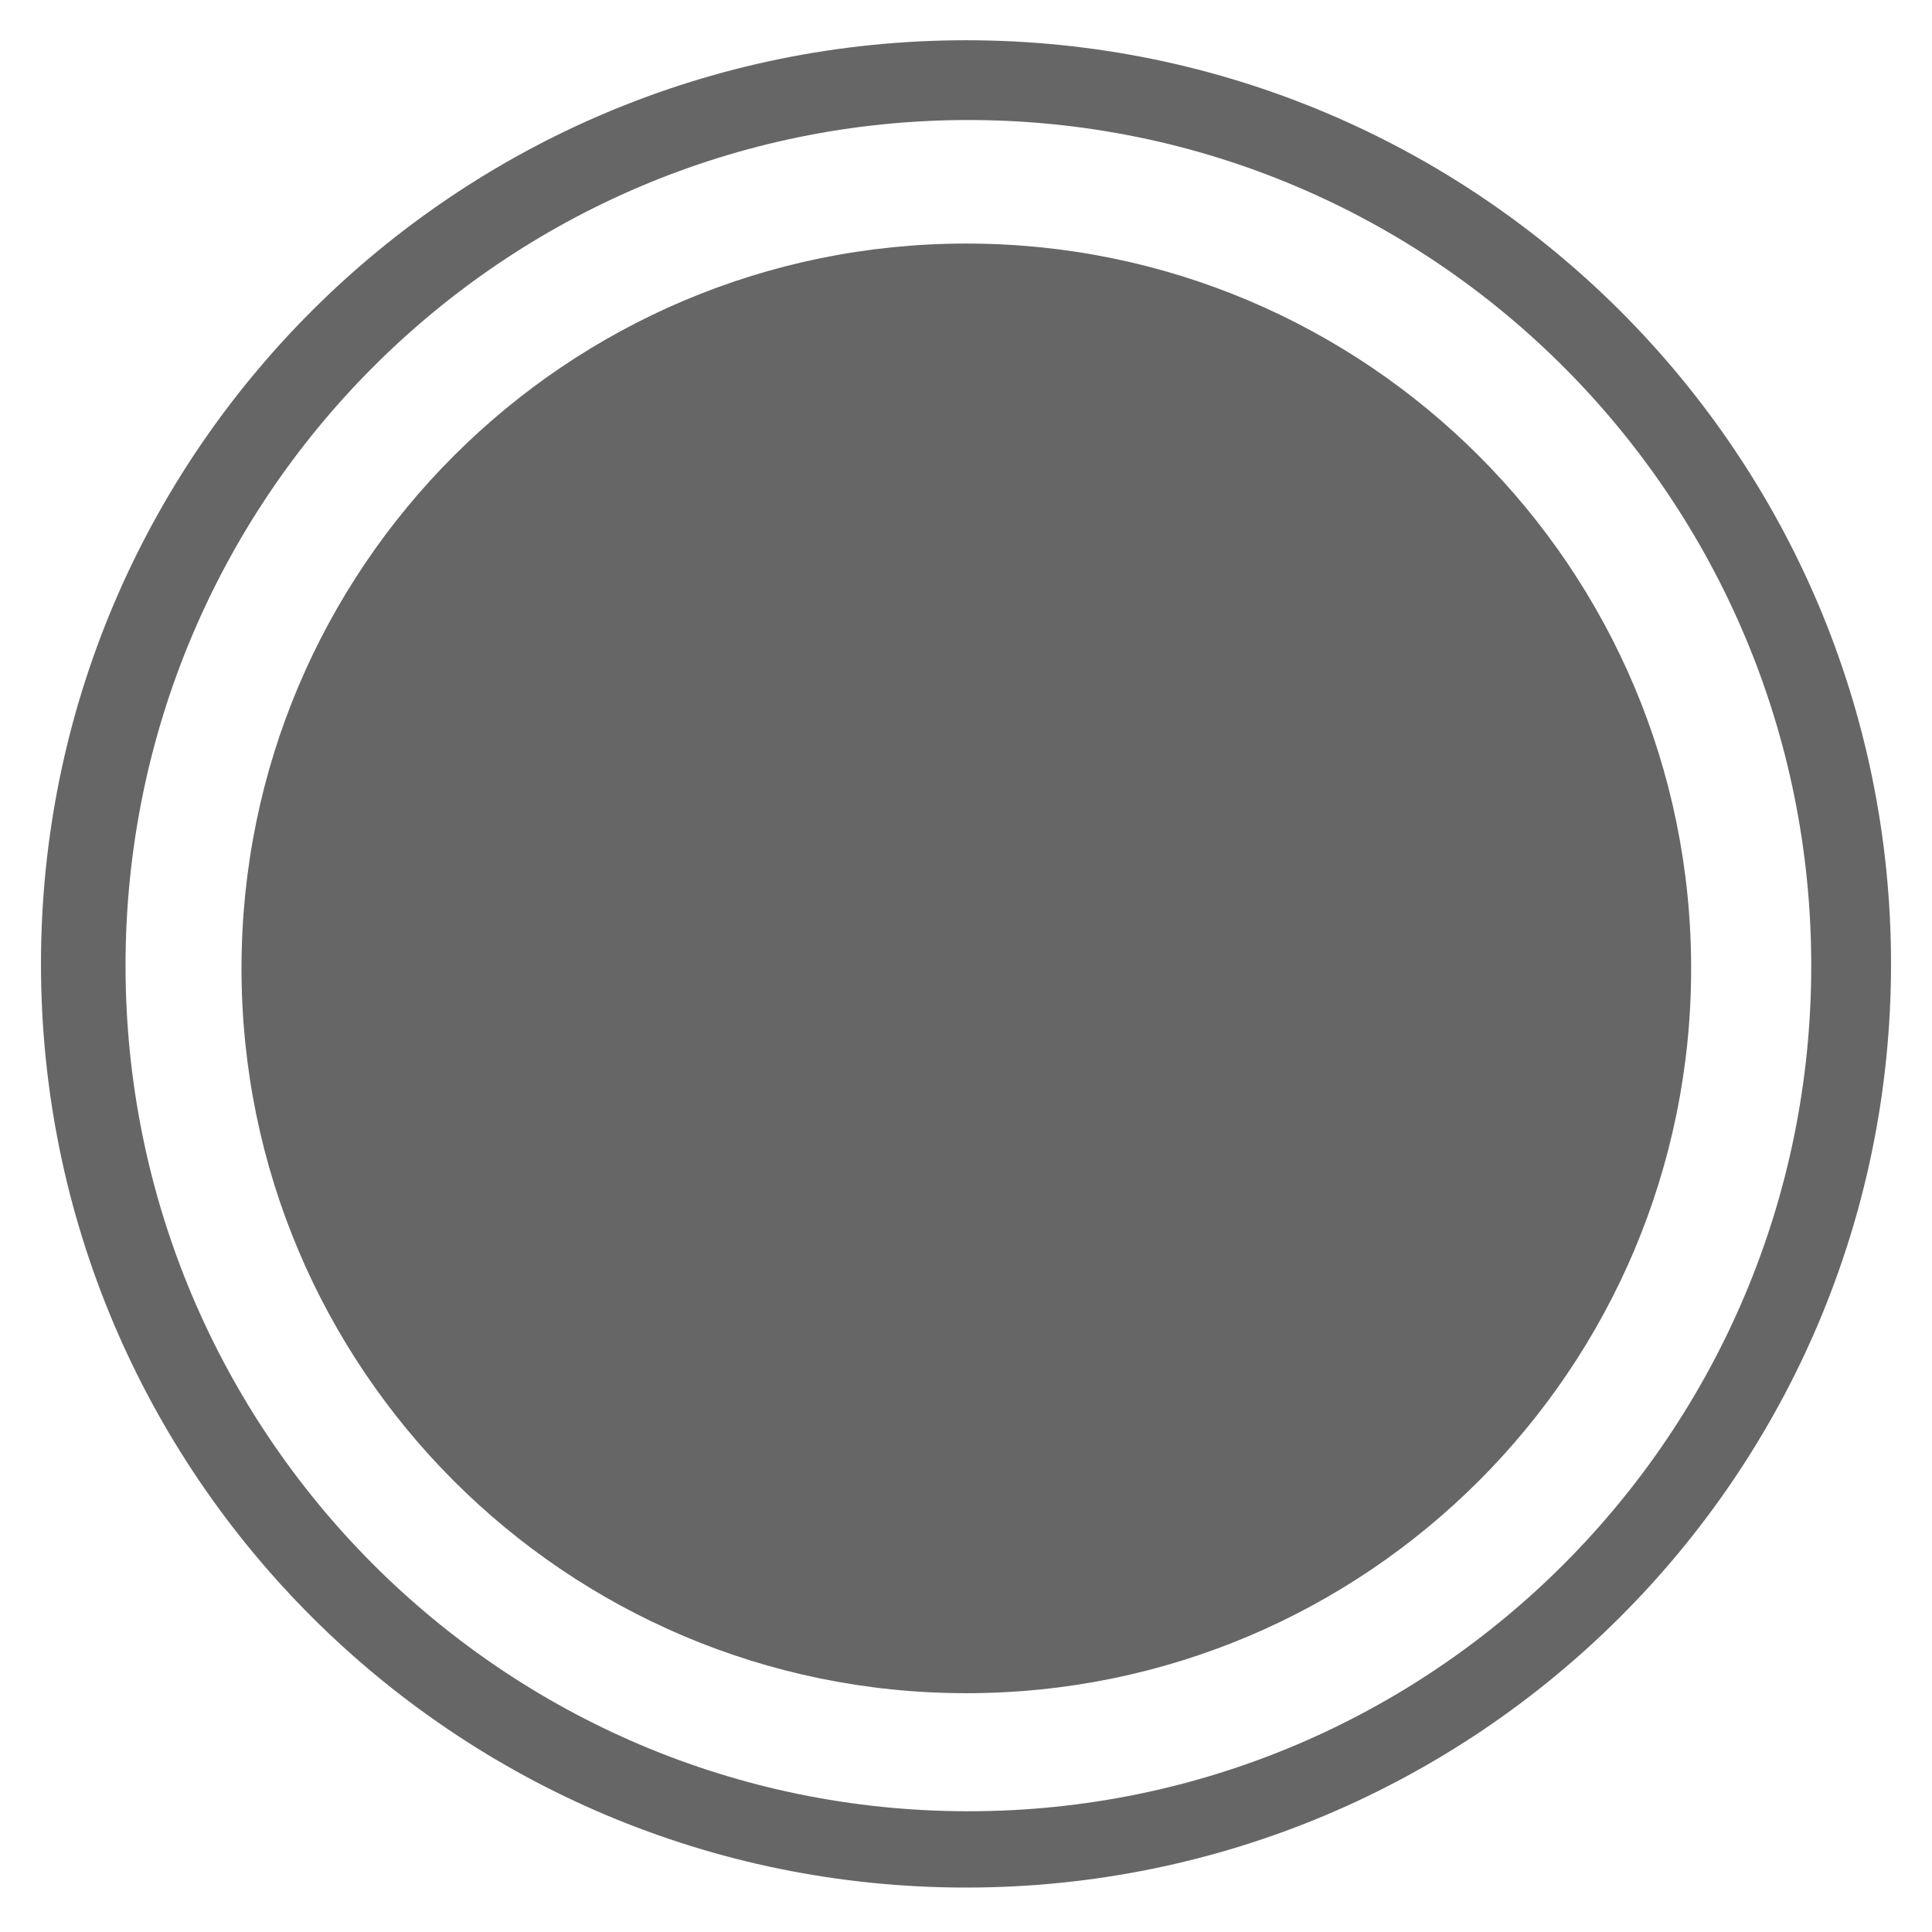
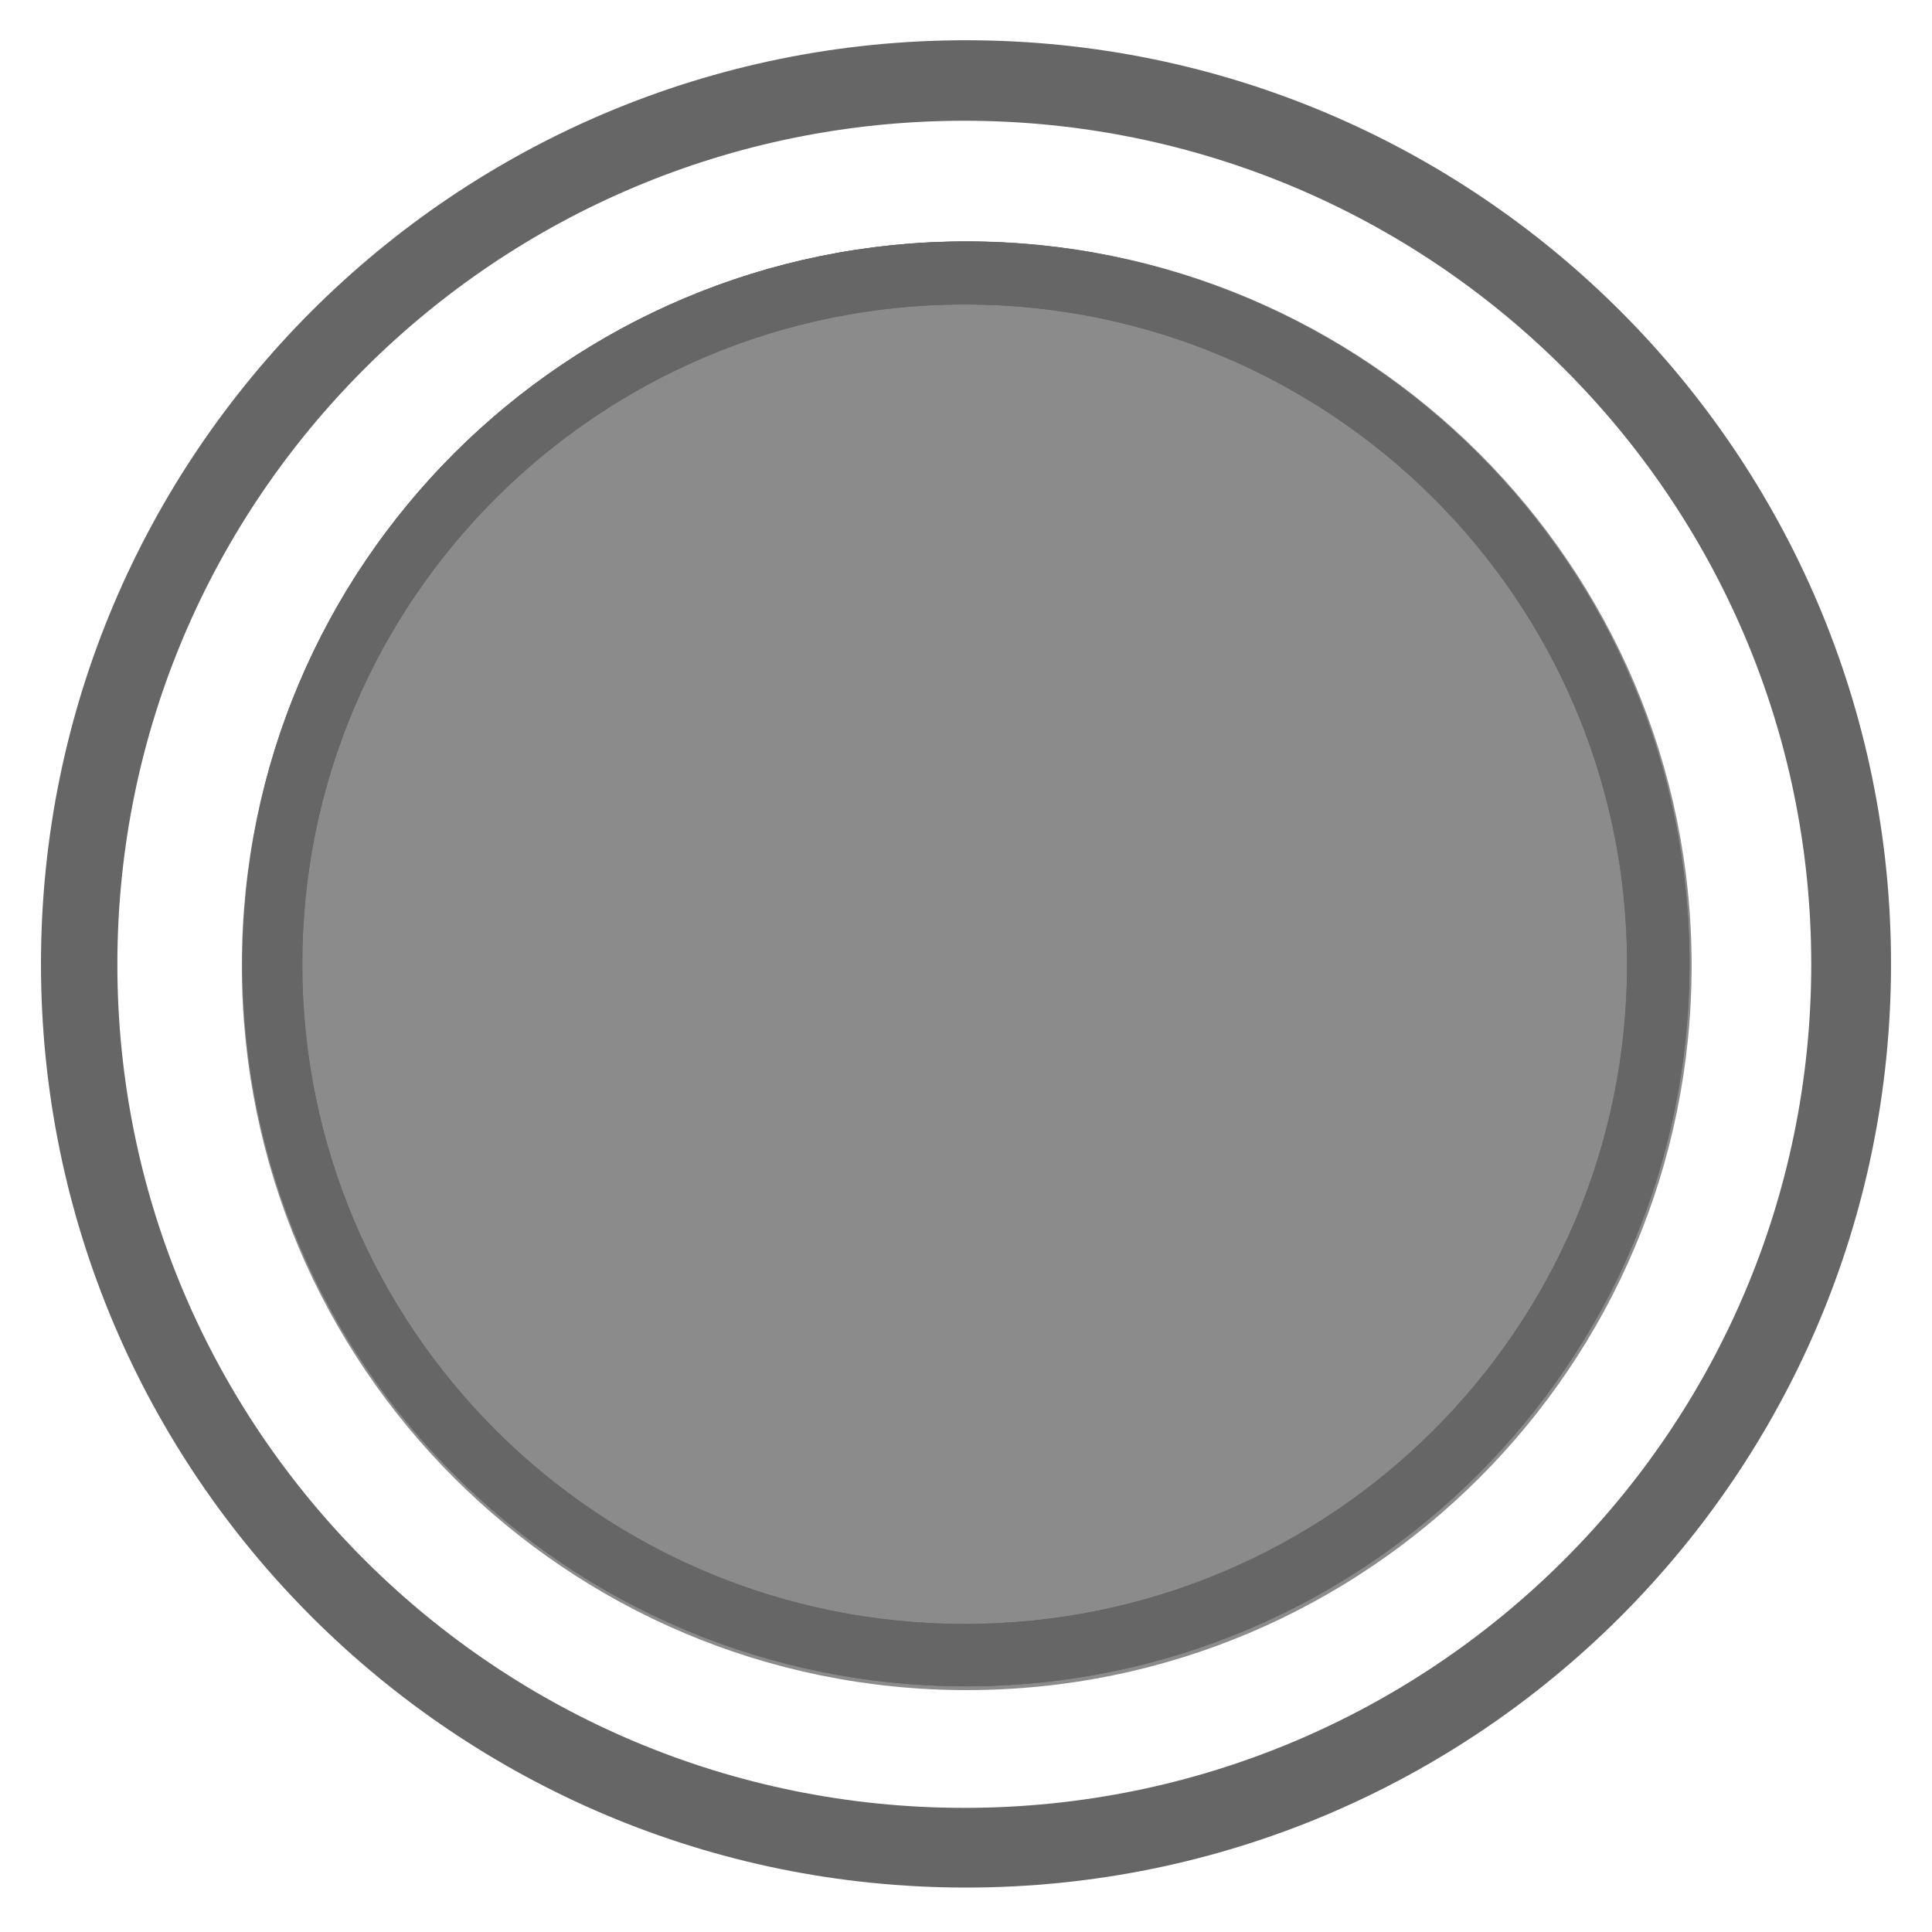
<svg xmlns="http://www.w3.org/2000/svg" height="48" width="48" version="1.1" id="svg6">
  <defs id="defs10" />
-   <path style="color:#000000;overflow:visible;isolation:auto;mix-blend-mode:normal;fill:#666666;stroke-width:0;marker:none;stroke-miterlimit:4;stroke-dasharray:none" d="M 24 1 C 11.307 1 1.018 11.275 1.018 23.949 C 1.018 36.623 11.307 46.896 24 46.896 C 36.693 46.896 46.982 36.623 46.982 23.949 C 46.982 11.275 36.693 1 24 1 z M 24.059 2.982 A 20.941 21.008 0 0 1 45 23.992 A 20.941 21.008 0 0 1 24.059 45 A 20.941 21.008 0 0 1 3.119 23.992 A 20.941 21.008 0 0 1 24.059 2.982 z " id="path2" />
-   <circle style="color:#000000;clip-rule:nonzero;display:inline;overflow:visible;visibility:visible;opacity:1;isolation:auto;mix-blend-mode:normal;color-interpolation:sRGB;color-interpolation-filters:linearRGB;solid-color:#000000;solid-opacity:1;fill:#666666;fill-opacity:1;fill-rule:nonzero;stroke:none;stroke-width:0;stroke-linecap:butt;stroke-linejoin:miter;stroke-miterlimit:4;stroke-dasharray:none;stroke-dashoffset:0;stroke-opacity:1;color-rendering:auto;image-rendering:auto;shape-rendering:auto;text-rendering:auto;enable-background:accumulate" id="path4508" cx="24.008" cy="24.059" r="18.008" />
+   <path style="color:#000000;overflow:visible;isolation:auto;mix-blend-mode:normal;fill:#666666;fill-opacity:1;stroke-width:0;stroke-miterlimit:4;stroke-dasharray:none;marker:none" d="M 24,1 C 11.307,1 1.018,11.275 1.018,23.949 1.018,36.623 11.307,46.896 24,46.896 c 12.693,0 22.982,-10.273 22.982,-22.947 C 46.982,11.275 36.693,1 24,1 Z m -0.043,2 C 35.578,3 45,12.382 45,23.957 45.001,35.532 35.579,44.916 23.957,44.916 12.336,44.915 2.915,35.532 2.916,23.957 2.916,12.383 12.336,3.001 23.957,3 Z" id="path2" />
+   <path id="path840" d="M 24.018,5.996 C 14.071,5.996 6.007,14.054 6.008,23.994 c 7.06e-4,9.939 8.064,17.996 18.01,17.996 9.946,-1.95e-4 18.009,-8.057 18.01,-17.996 C 42.028,14.054 33.964,5.996 24.018,5.996 Z" style="color:#000000;overflow:visible;isolation:auto;mix-blend-mode:normal;fill:#666666;fill-opacity:1;stroke-width:0;stroke-miterlimit:4;stroke-dasharray:none;marker:none;opacity:0.759" />
+   <path id="path842" d="M 24,6 C 14.073,6 6.025,14.036 6.025,23.949 6.025,33.862 14.073,41.896 24,41.896 c 9.927,0 17.975,-8.035 17.975,-17.947 C 41.975,14.036 33.927,6 24,6 Z m -0.034,1.564 c 9.089,-2.921e-4 16.458,7.338 16.458,16.391 5.87e-4,9.053 -7.368,16.393 -16.458,16.392 C 14.877,40.347 7.509,33.008 7.51,23.955 7.51,14.903 14.878,7.565 23.966,7.564 Z" style="color:#000000;overflow:visible;isolation:auto;mix-blend-mode:normal;fill:#666666;fill-opacity:1;stroke-width:0;stroke-miterlimit:4;stroke-dasharray:none;marker:none" />
+   <path style="color:#000000;overflow:visible;isolation:auto;mix-blend-mode:normal;fill:#666666;fill-opacity:1;stroke-width:0;stroke-miterlimit:4;stroke-dasharray:none;marker:none" d="M 24,6 C 14.073,6 6.025,14.036 6.025,23.949 6.025,33.862 14.073,41.896 24,41.896 c 9.927,0 17.975,-8.035 17.975,-17.947 C 41.975,14.036 33.927,6 24,6 Z m -0.034,1.564 c 9.089,-2.921e-4 16.458,7.338 16.458,16.391 5.87e-4,9.053 -7.368,16.393 -16.458,16.392 C 14.877,40.347 7.509,33.008 7.51,23.955 7.51,14.903 14.878,7.565 23.966,7.564 Z" id="path844" />
</svg>
